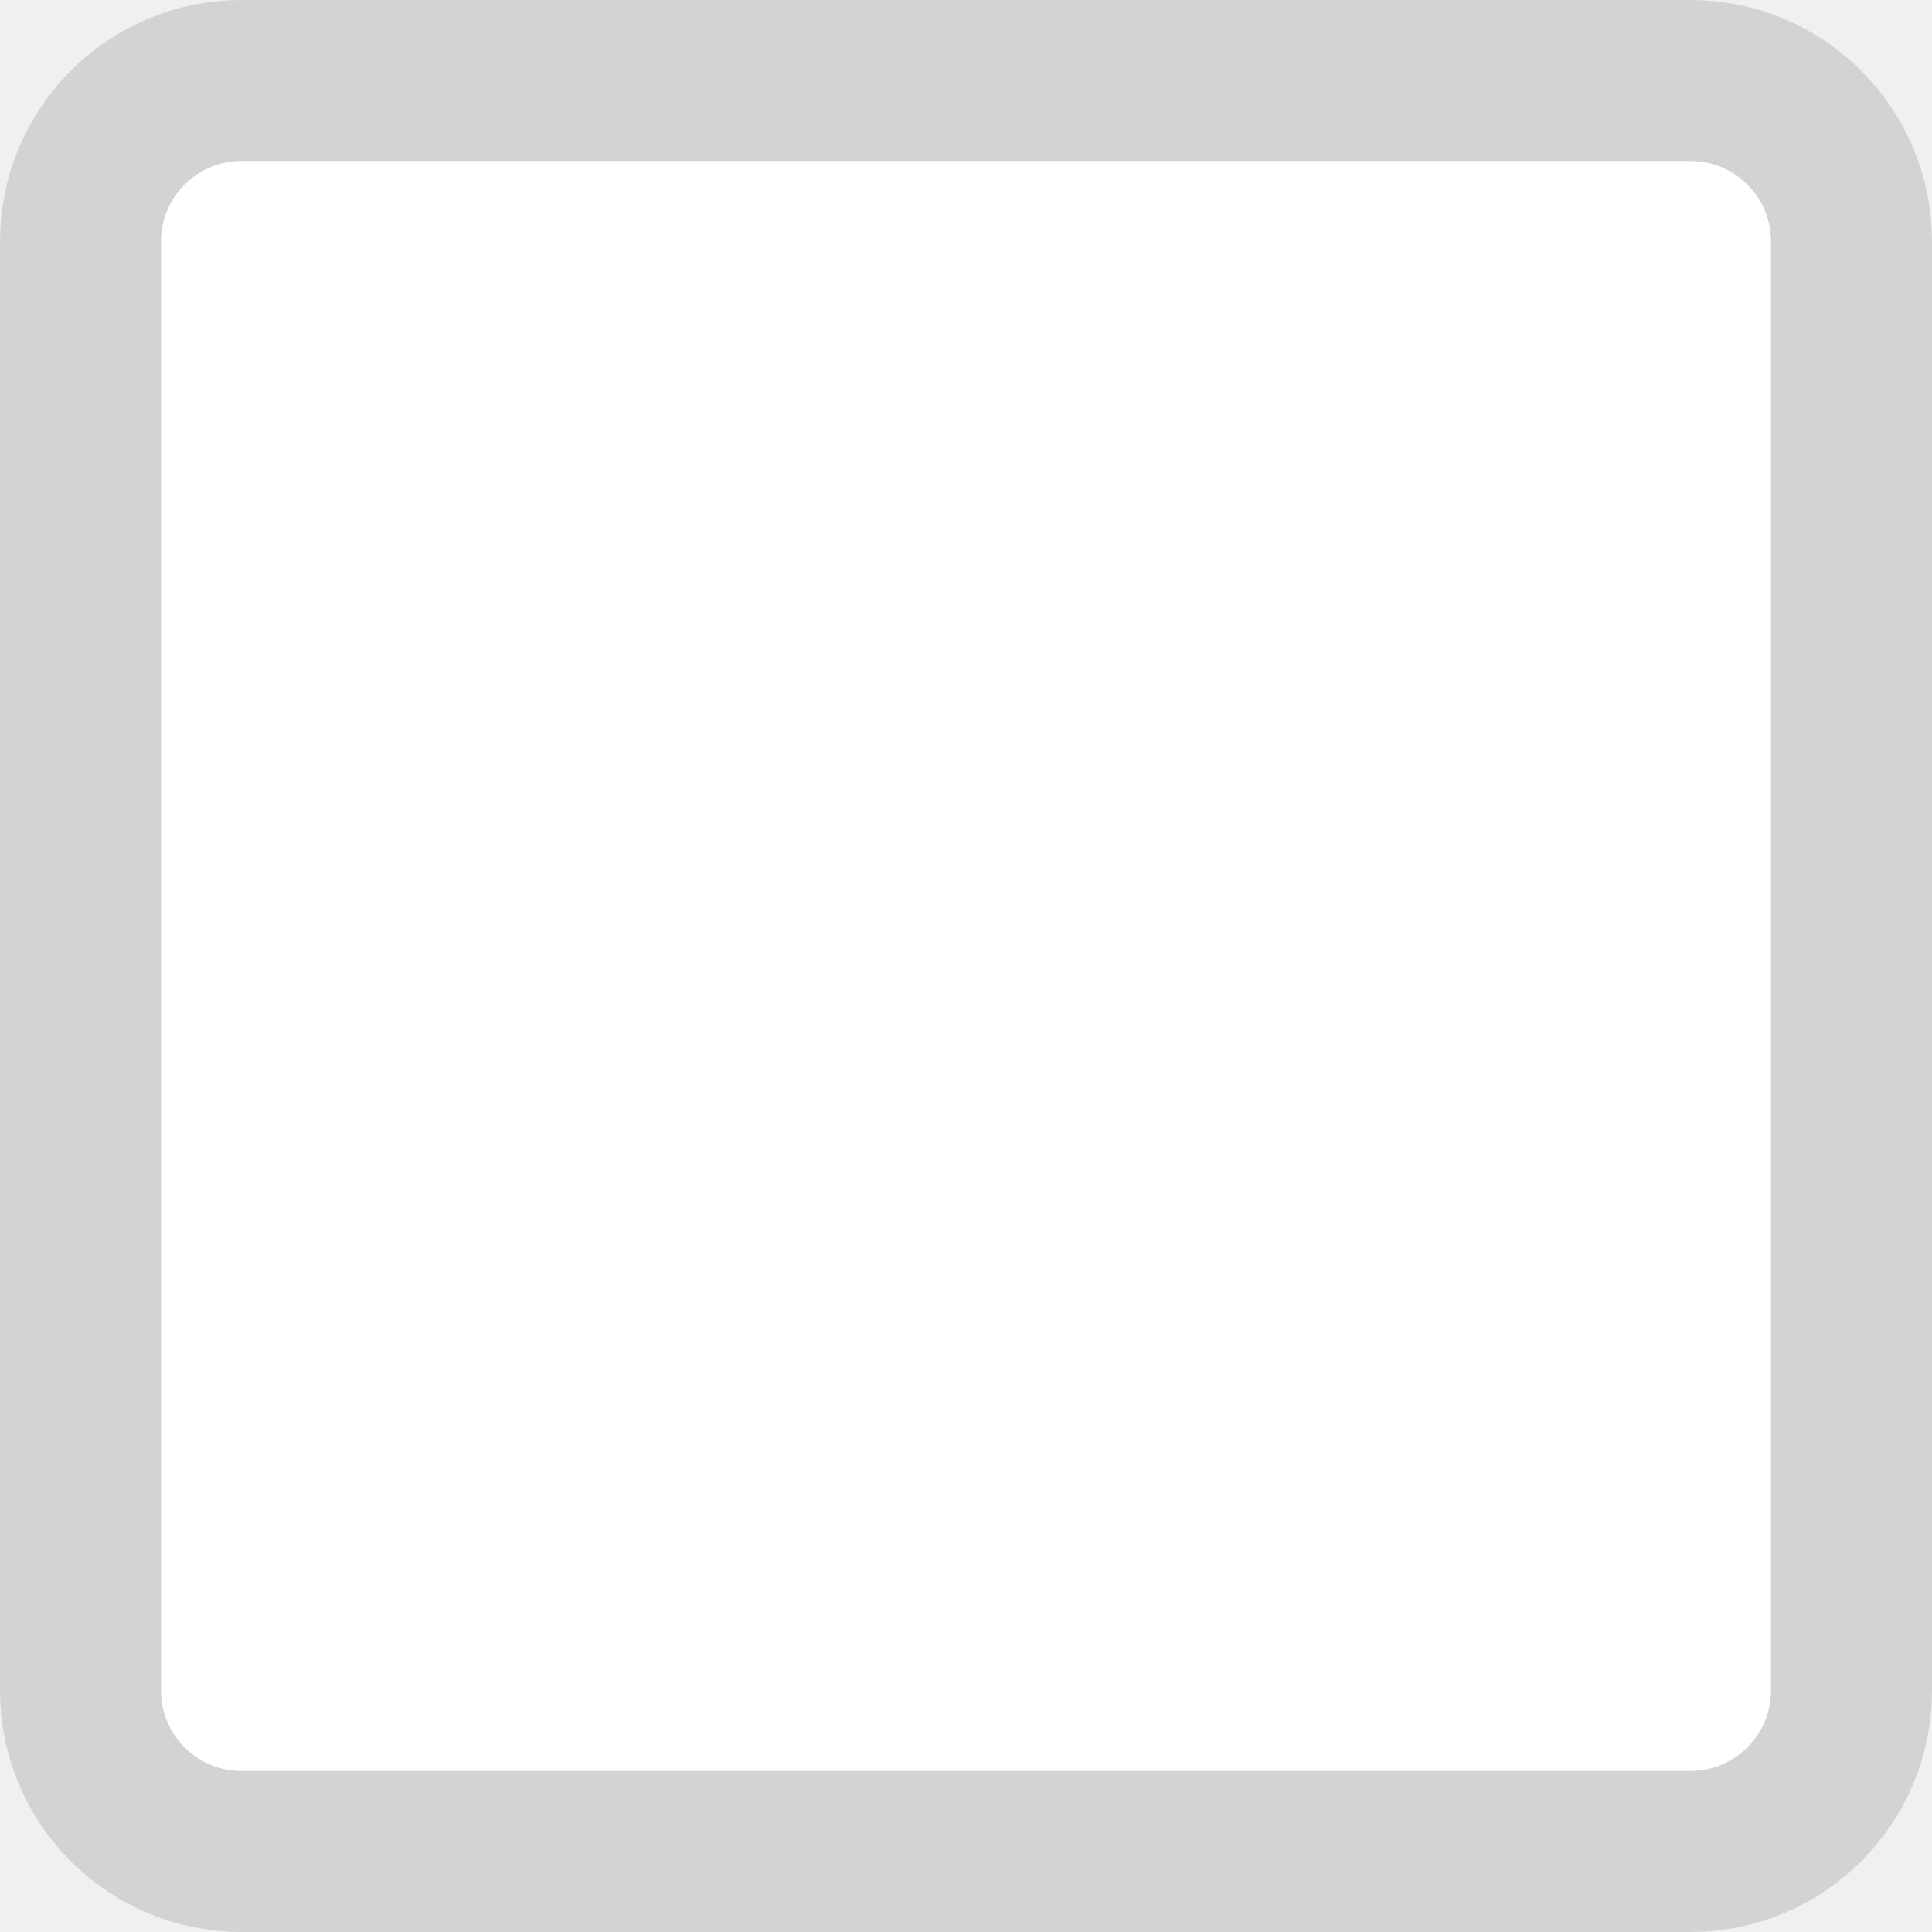
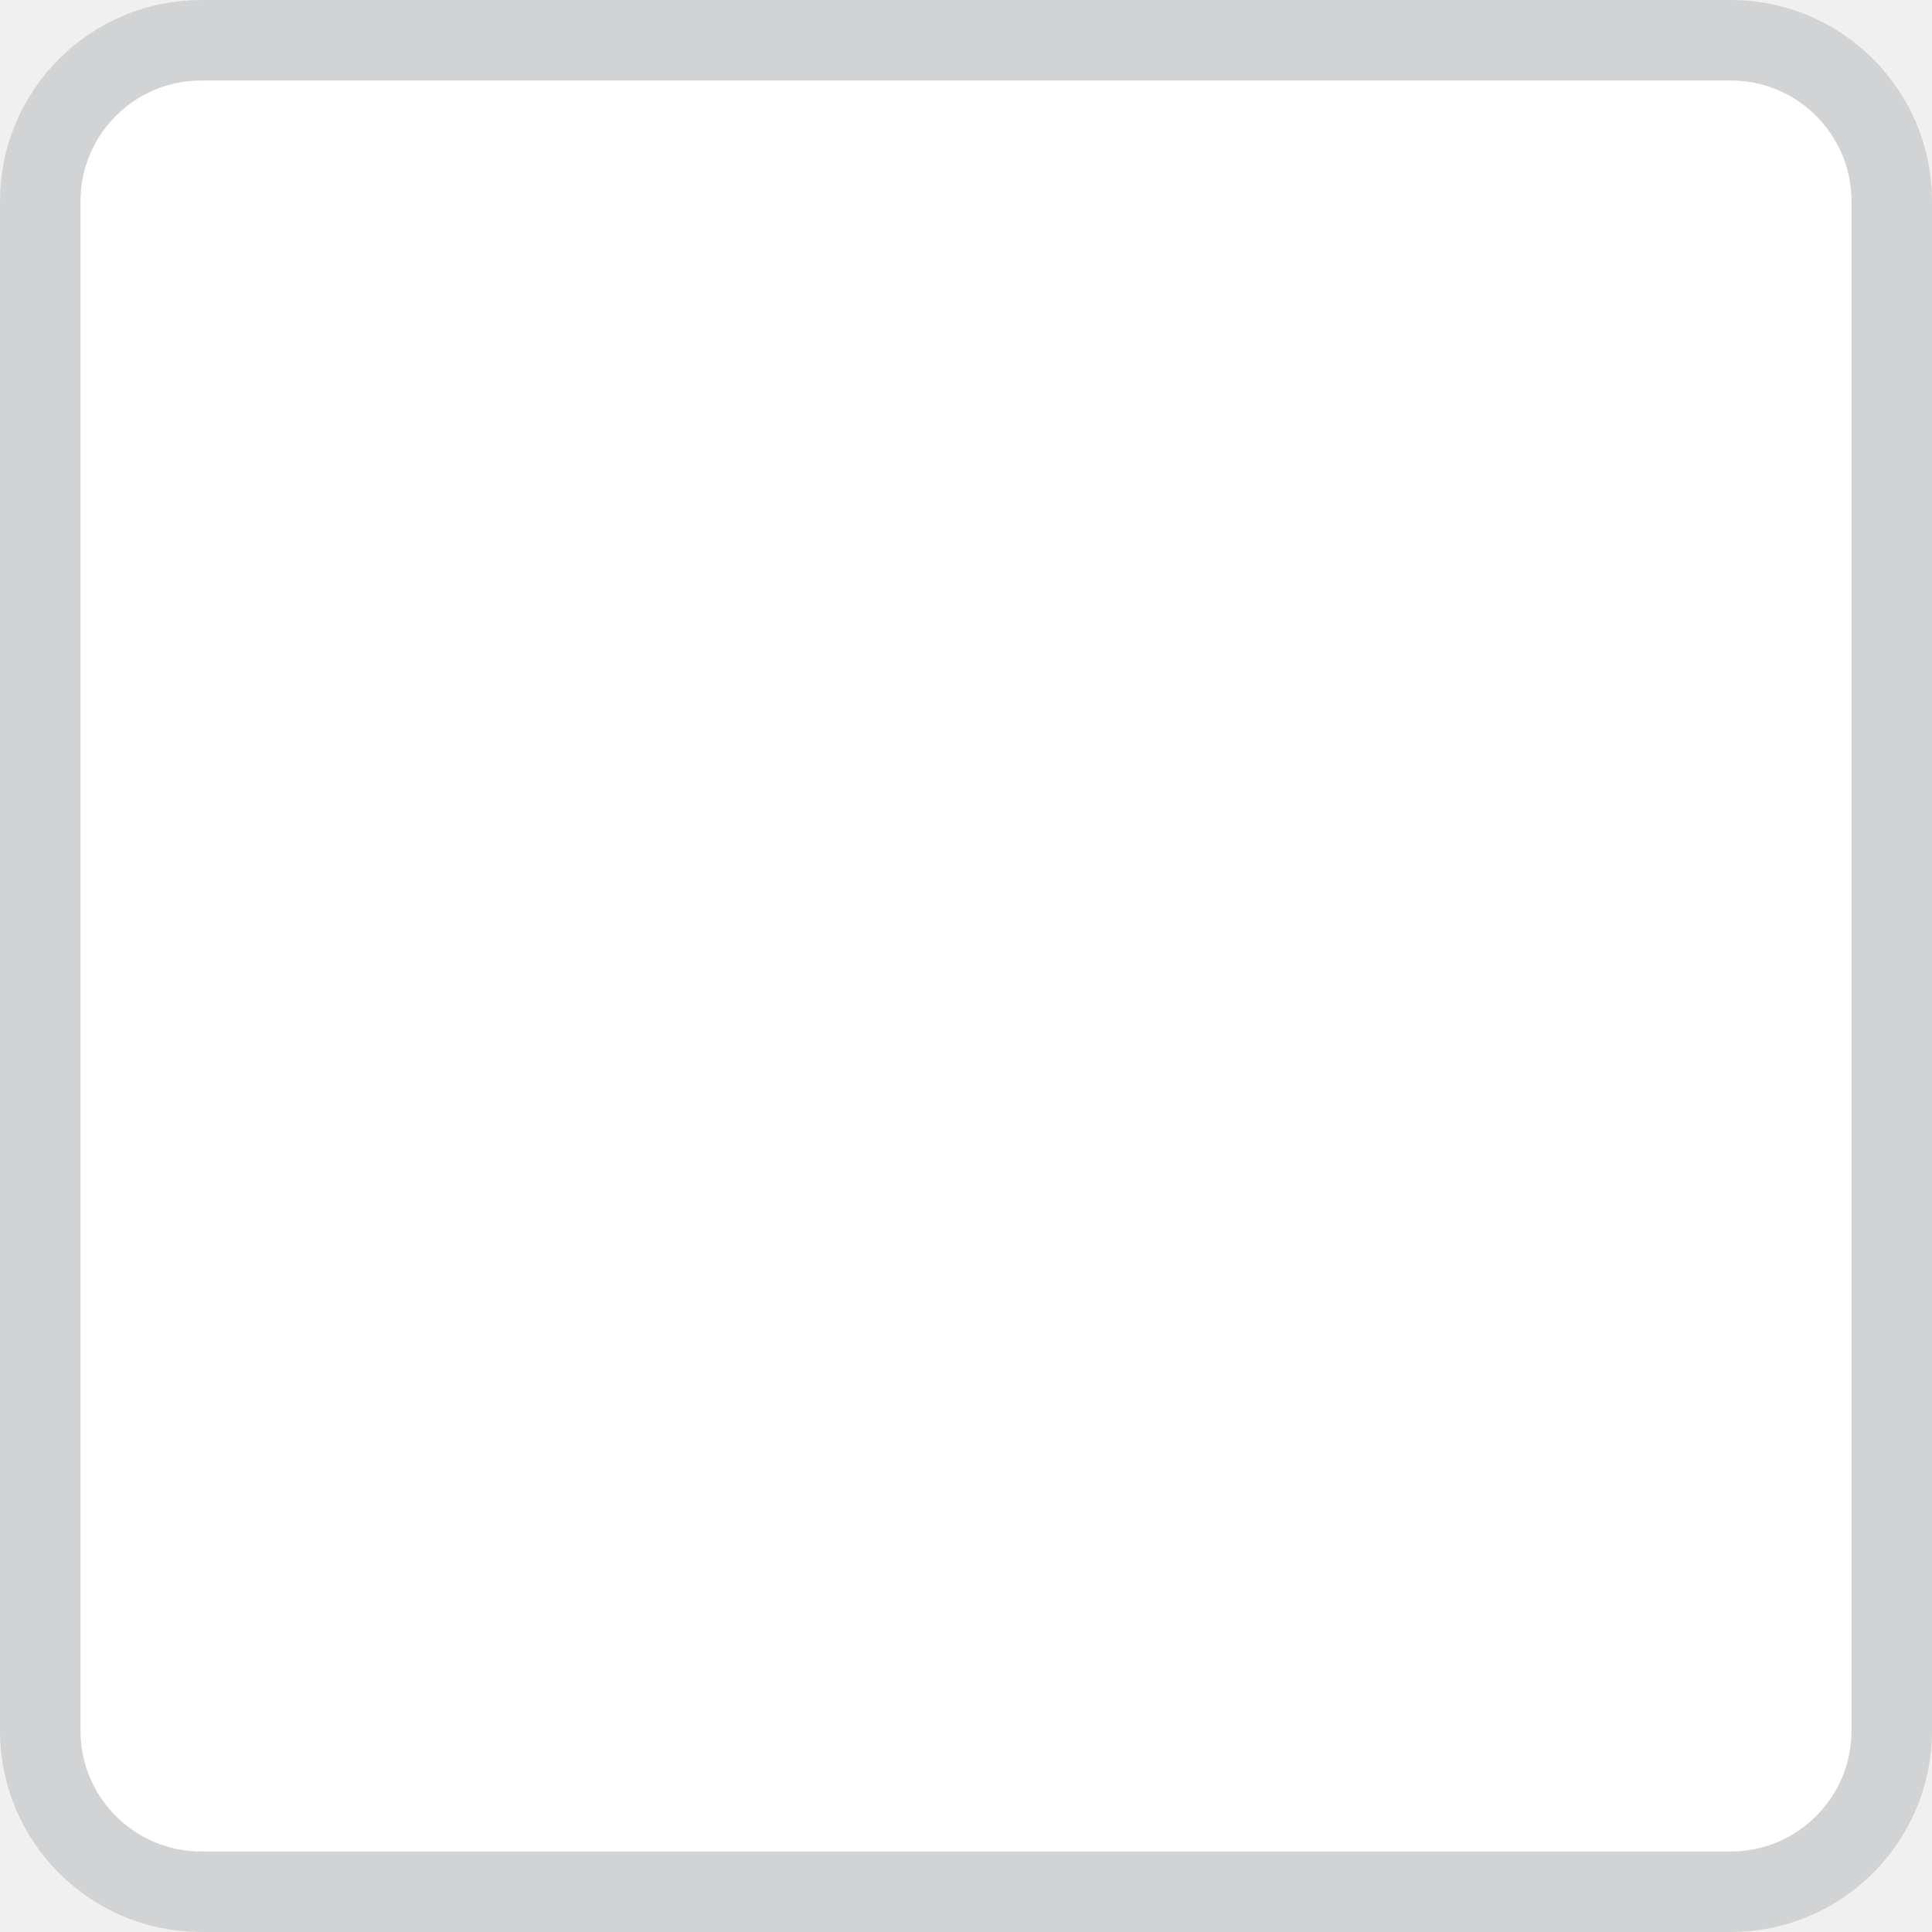
<svg xmlns="http://www.w3.org/2000/svg" width="24" height="24" viewBox="0 0 24 24" enable-background="new 0 0 24 24">
-   <path class="checkbox" fill="#fff" stroke="#d1d3d4" stroke-width="2" d="m23,21c0,1.104-.896,2-2,2h-18c-1.104,0-2-.896-2-2v-18c0-1.104 .896-2 2-2h18c1.104,0 2,.896 2,2v18z" stroke-miterlimit="10" />
-   <path class="check" fill="#fff" d="m9.767,14.938l8.704-8.705c.312-.311 .819-.311 1.133,.001l.563,.563c.312,.314 .312,.819 0,1.132l-9.833,9.836c-.312,.312-.819,.312-1.13,0l-5.369-5.37c-.312-.312-.312-.819 0-1.131l.565-.563c.312-.312 .82-.312 1.131,0-0,0 4.237,4.237 4.236,4.237z" />
+   <path class="checkbox" fill="#fff" stroke="#d1d3d4" d="m23.5,21.5c0,1.104-.896,2-2,2h-19c-1.104,0-2-.896-2-2v-19c0-1.104 .896-2 2-2h19c1.104,0 2,.896 2,2v19z" stroke-miterlimit="10" />
+   <path class="check" fill="#fff" d="m9.767,14.938l8.704-8.705c.312-.311 .819-.311 1.133,.001l.563,.563c.312,.314 .312,.819 0,1.132l-9.833,9.836c-.312,.312-.819,.312-1.13,0l-5.369-5.371c-.312-.312-.312-.819 0-1.131l.565-.562c.312-.312 .82-.312 1.131,0-0,0 4.237,4.237 4.236,4.237z" />
</svg>
